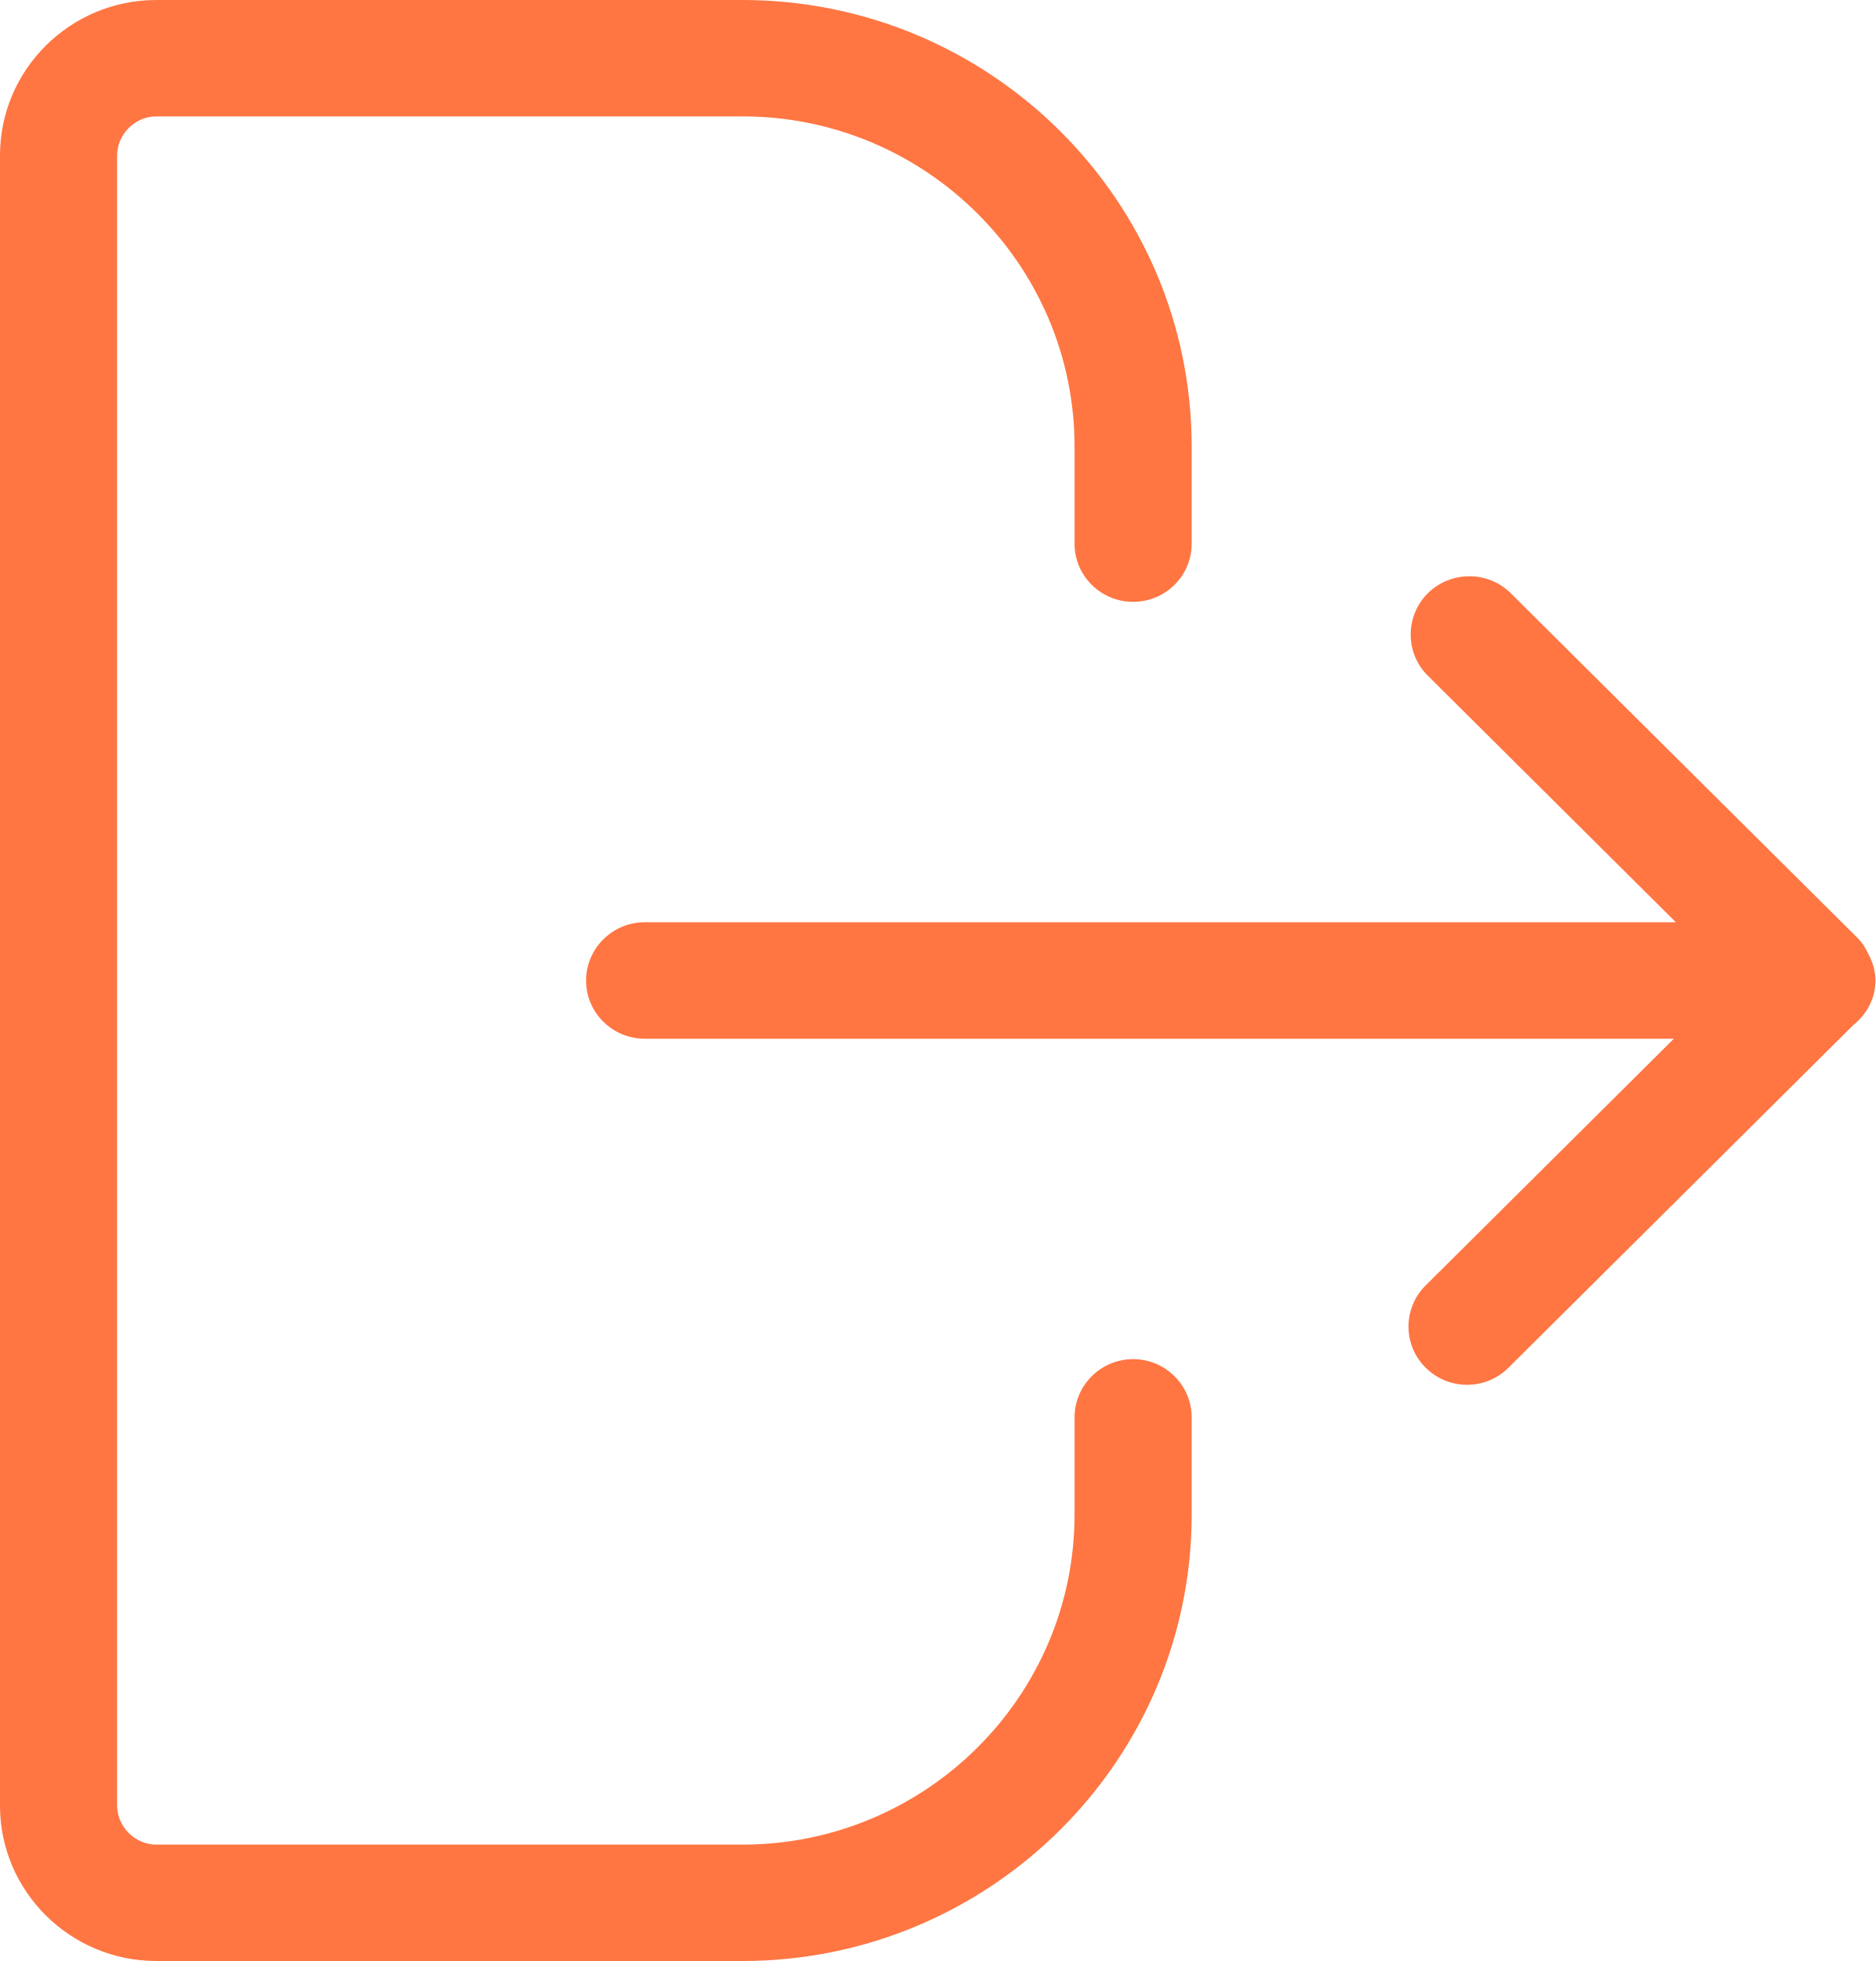
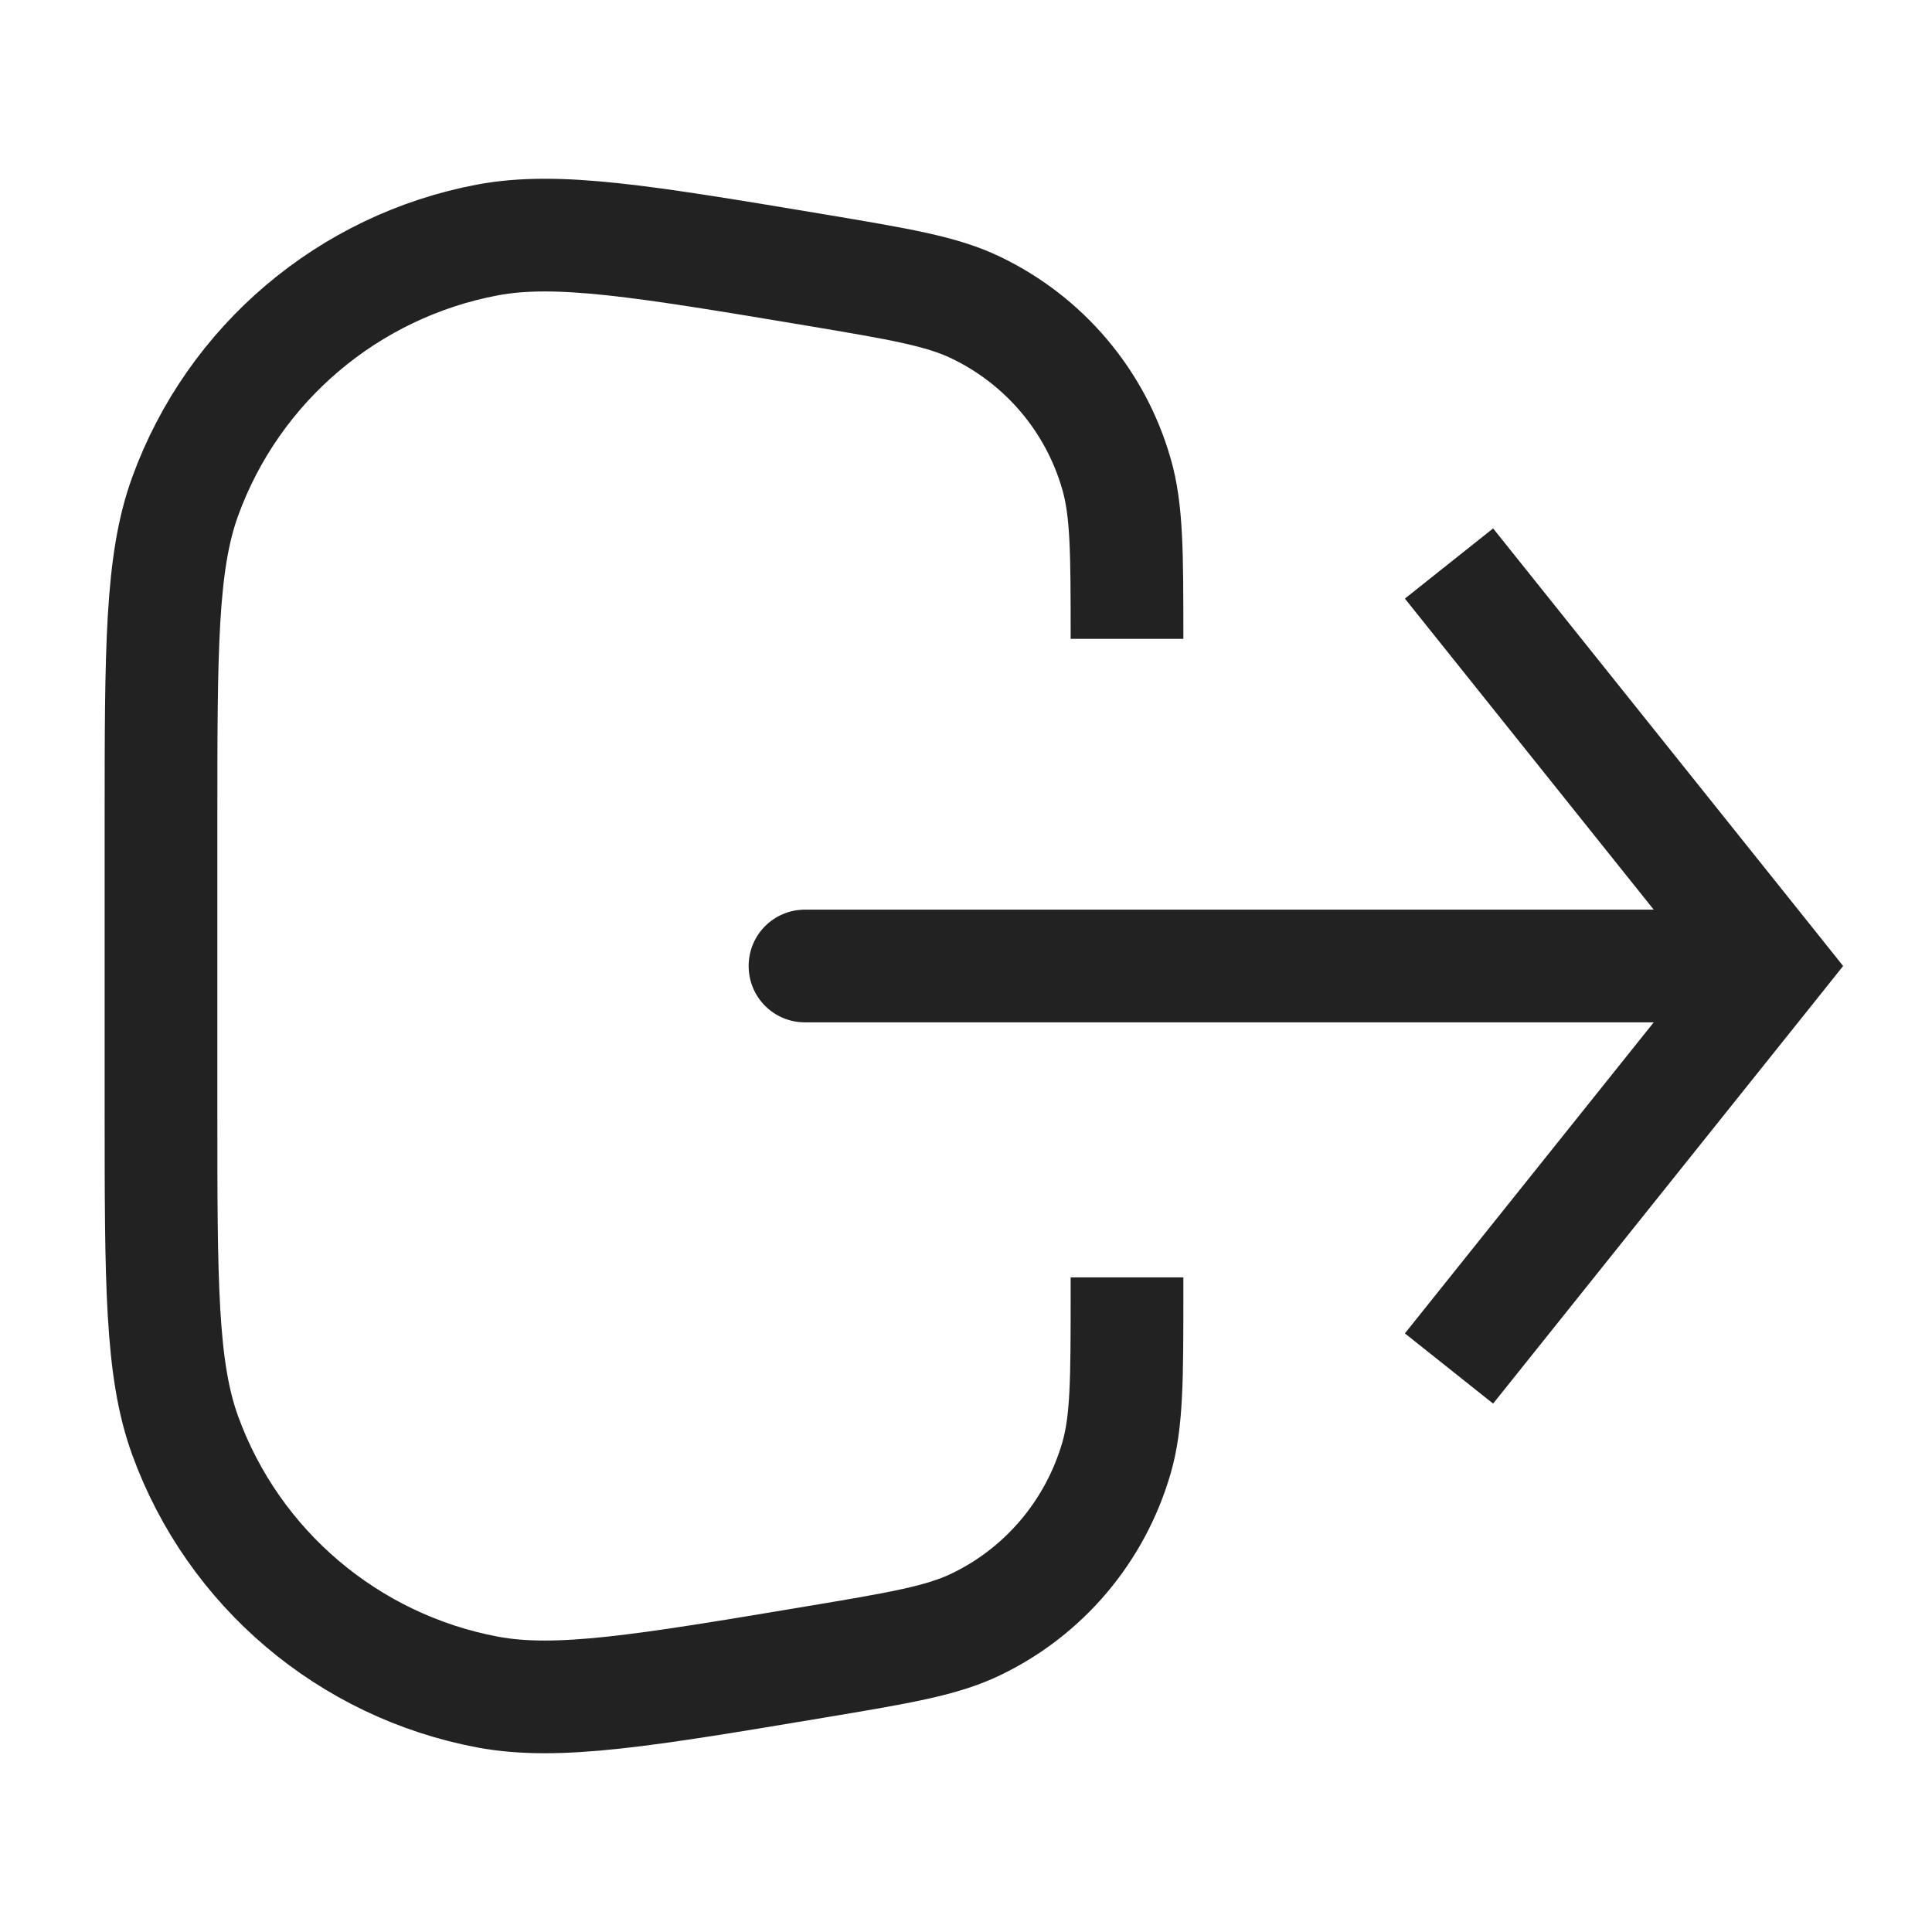
- <svg xmlns="http://www.w3.org/2000/svg" width="22" height="23" viewBox="0 0 22 23" fill="none">
-   <path fill-rule="evenodd" clip-rule="evenodd" d="M21.92 11.195C21.888 11.127 21.85 11.062 21.794 11.005L17.722 6.958C17.454 6.692 17.019 6.693 16.75 6.957C16.481 7.225 16.481 7.658 16.748 7.924L19.659 10.817H7.563C7.184 10.817 6.875 11.124 6.875 11.501C6.875 11.877 7.184 12.183 7.563 12.183H19.635L16.724 15.076C16.455 15.342 16.455 15.775 16.724 16.042C16.858 16.175 17.034 16.242 17.21 16.242C17.386 16.242 17.561 16.175 17.695 16.042L21.74 12.023C21.896 11.897 22 11.713 22 11.501C22 11.389 21.968 11.289 21.92 11.195ZM13.979 16.625V17.763C13.979 20.651 11.615 23 8.709 23H1.833C0.823 23 0 22.182 0 21.179V1.822C0 0.818 0.823 0 1.833 0H8.709C11.615 0 13.979 2.349 13.979 5.238V6.377C13.979 6.753 13.672 7.059 13.292 7.059C12.913 7.059 12.605 6.753 12.605 6.377V5.238C12.605 3.103 10.857 1.365 8.709 1.365H1.833C1.585 1.365 1.374 1.575 1.374 1.822V21.179C1.374 21.425 1.585 21.635 1.833 21.635H8.709C10.857 21.635 12.605 19.898 12.605 17.763V16.625C12.605 16.248 12.913 15.941 13.292 15.941C13.672 15.941 13.979 16.248 13.979 16.625Z" fill="#FF7643" />
+ <svg xmlns="http://www.w3.org/2000/svg" width="6" height="6" viewBox="0 0 6 6" fill="none">
+   <path d="M5.5 3L5.637 3.109L5.724 3L5.637 2.891L5.5 3ZM2.5 2.825C2.403 2.825 2.325 2.903 2.325 3C2.325 3.097 2.403 3.175 2.5 3.175L2.5 2.825ZM4.637 4.359L5.637 3.109L5.363 2.891L4.363 4.141L4.637 4.359ZM5.637 2.891L4.637 1.641L4.363 1.859L5.363 3.109L5.637 2.891ZM5.5 2.825L2.5 2.825L2.5 3.175L5.5 3.175L5.5 2.825Z" fill="#222222" />
+   <path d="M3.5 3.967L3.5 4.016C3.5 4.283 3.5 4.416 3.467 4.529C3.401 4.755 3.243 4.943 3.03 5.045C2.924 5.096 2.792 5.118 2.529 5.162V5.162C1.997 5.251 1.731 5.295 1.515 5.255C1.083 5.174 0.725 4.871 0.575 4.458C0.5 4.252 0.5 3.983 0.5 3.443L0.5 2.557C0.5 2.017 0.5 1.748 0.575 1.542C0.725 1.129 1.083 0.826 1.515 0.745C1.731 0.705 1.997 0.749 2.53 0.838V0.838C2.792 0.882 2.924 0.904 3.03 0.955C3.243 1.057 3.402 1.245 3.467 1.471C3.5 1.584 3.5 1.717 3.5 1.984V1.984" stroke="#222222" stroke-width="0.35" />
</svg>
